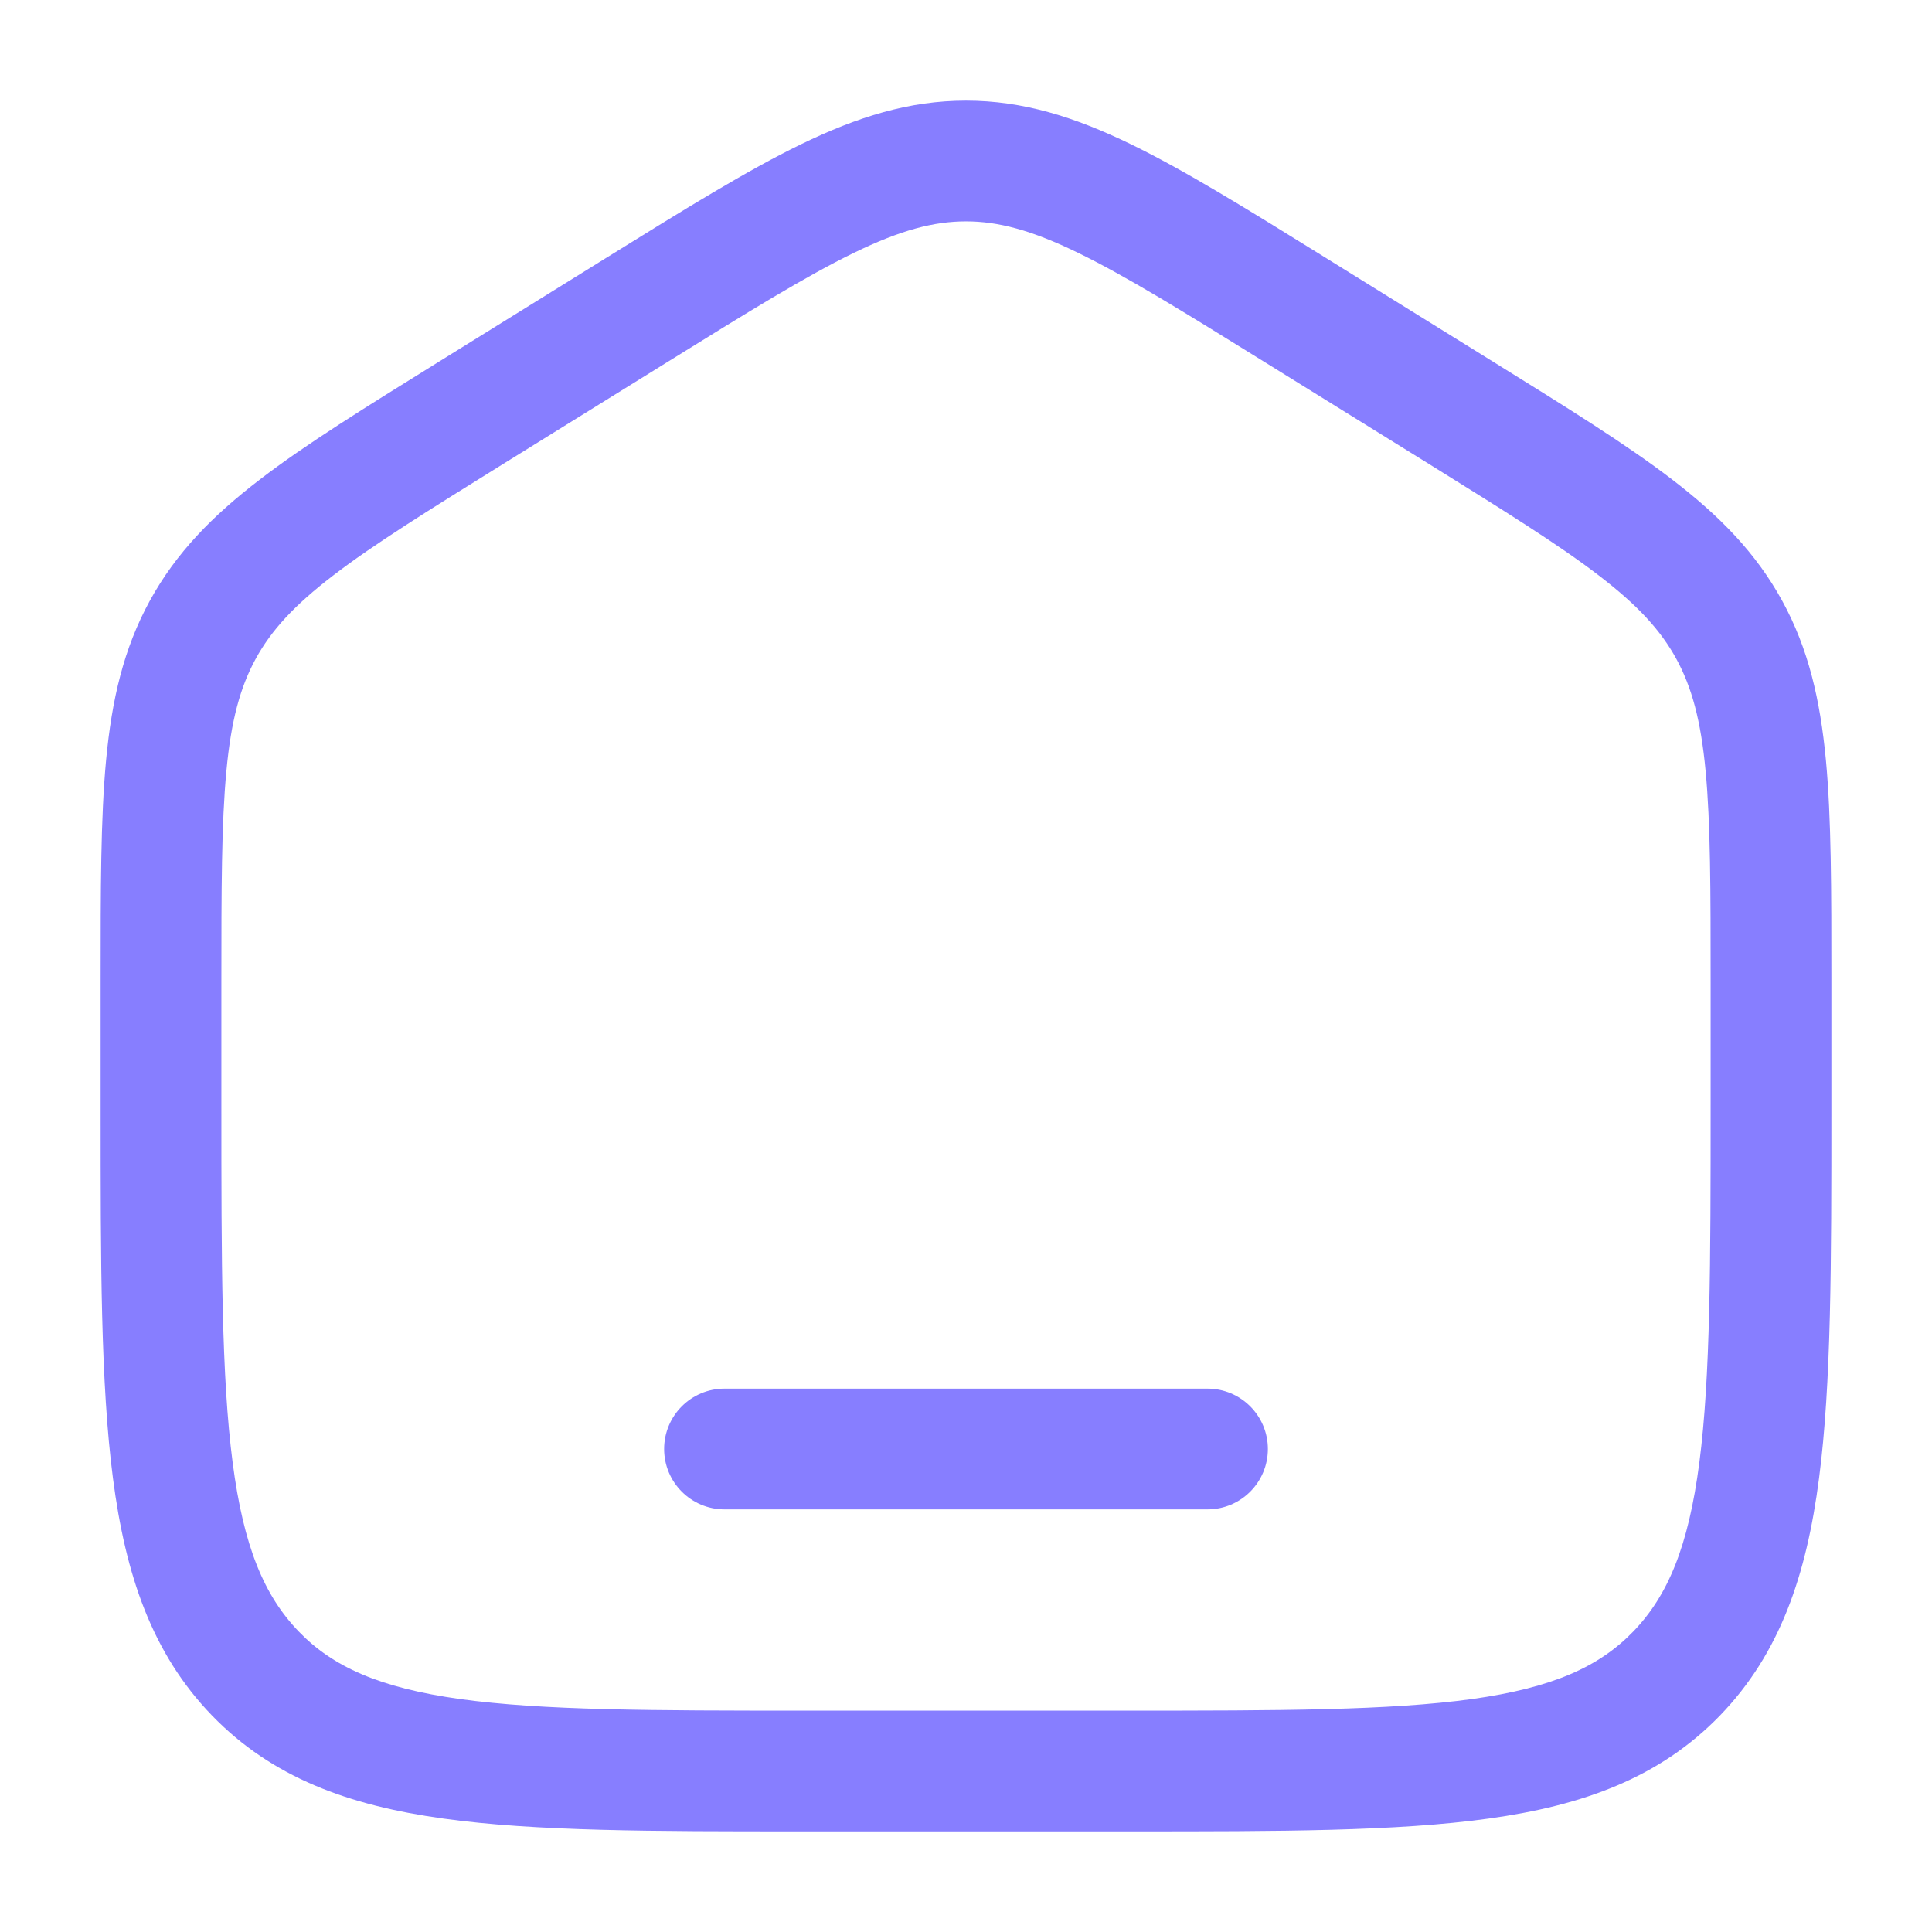
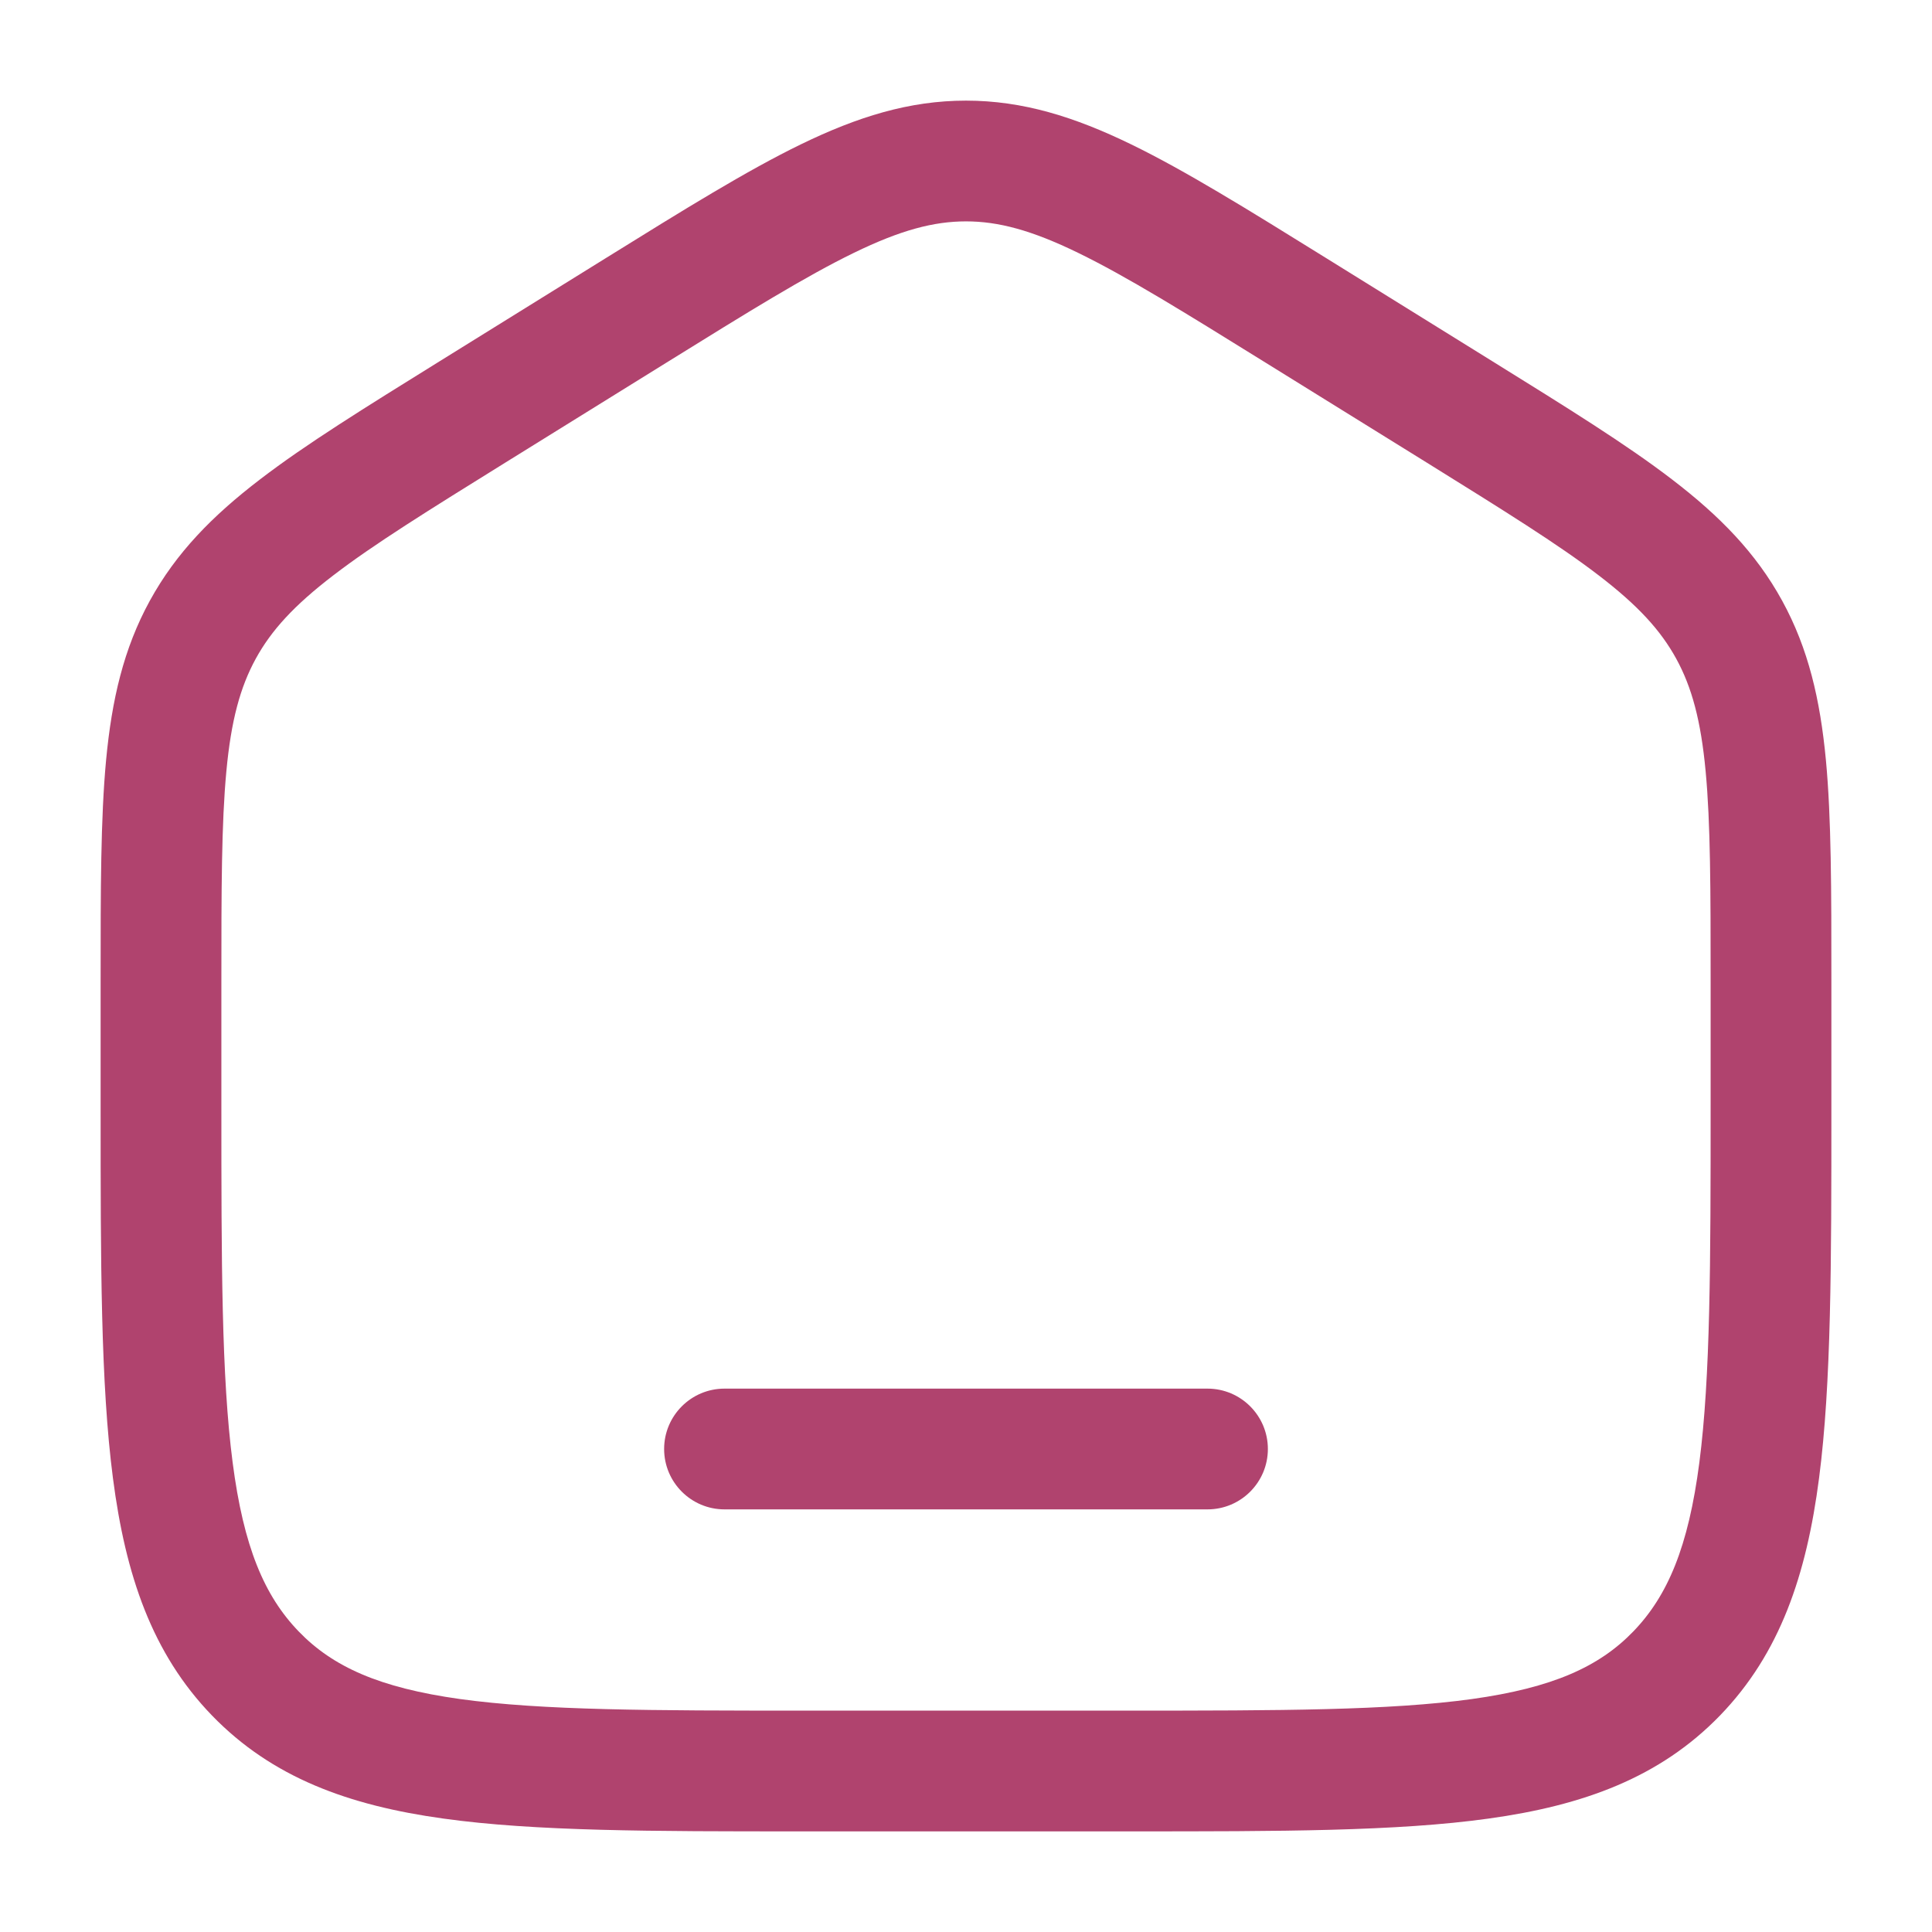
<svg xmlns="http://www.w3.org/2000/svg" width="24" height="24" viewBox="0 0 24 24" fill="none">
-   <path d="M9 17.25C8.586 17.25 8.25 17.586 8.25 18C8.25 18.414 8.586 18.75 9 18.75H15C15.414 18.75 15.75 18.414 15.75 18C15.75 17.586 15.414 17.25 15 17.25H9Z" fill="#877EFF" />
-   <path fill-rule="evenodd" clip-rule="evenodd" d="M12 1.25C11.292 1.25 10.649 1.453 9.951 1.792C9.276 2.12 8.496 2.604 7.523 3.208L5.456 4.491C4.535 5.063 3.797 5.52 3.229 5.956C2.64 6.407 2.188 6.866 1.861 7.463C1.535 8.058 1.389 8.692 1.318 9.441C1.25 10.166 1.25 11.054 1.25 12.167V13.78C1.25 15.684 1.25 17.187 1.403 18.362C1.559 19.567 1.889 20.54 2.632 21.309C3.38 22.082 4.33 22.428 5.508 22.591C6.648 22.75 8.106 22.75 9.942 22.75H14.058C15.894 22.75 17.352 22.75 18.492 22.591C19.669 22.428 20.62 22.082 21.368 21.309C22.111 20.54 22.441 19.567 22.597 18.362C22.75 17.187 22.75 15.684 22.75 13.78V12.167C22.75 11.054 22.75 10.166 22.682 9.441C22.611 8.692 22.465 8.058 22.139 7.463C21.812 6.866 21.36 6.407 20.771 5.956C20.203 5.52 19.465 5.063 18.544 4.491L16.477 3.208C15.504 2.604 14.724 2.12 14.049 1.792C13.351 1.453 12.708 1.25 12 1.25ZM8.28 4.504C9.295 3.874 10.009 3.432 10.607 3.141C11.188 2.858 11.6 2.75 12 2.75C12.4 2.75 12.812 2.858 13.393 3.141C13.991 3.432 14.705 3.874 15.72 4.504L17.721 5.745C18.681 6.342 19.356 6.761 19.859 7.147C20.349 7.522 20.63 7.831 20.823 8.183C21.016 8.536 21.129 8.949 21.188 9.581C21.249 10.229 21.25 11.046 21.25 12.204V13.725C21.25 15.696 21.248 17.101 21.11 18.168C20.974 19.216 20.717 19.824 20.289 20.267C19.865 20.706 19.287 20.966 18.286 21.106C17.26 21.248 15.908 21.25 14 21.25H10C8.092 21.25 6.74 21.248 5.714 21.106C4.713 20.966 4.135 20.706 3.711 20.267C3.283 19.824 3.026 19.216 2.89 18.168C2.751 17.101 2.75 15.696 2.75 13.725V12.204C2.75 11.046 2.751 10.229 2.812 9.581C2.871 8.949 2.984 8.536 3.177 8.183C3.37 7.831 3.651 7.522 4.141 7.147C4.644 6.761 5.319 6.342 6.28 5.745L8.28 4.504Z" fill="#877EFF" />
+   <path d="M9 17.25C8.586 17.25 8.25 17.586 8.25 18C8.25 18.414 8.586 18.75 9 18.75H15C15.414 18.75 15.75 18.414 15.75 18C15.75 17.586 15.414 17.25 15 17.25H9Z" fill="#B0436E" />
+   <path fill-rule="evenodd" clip-rule="evenodd" d="M12 1.25C11.292 1.25 10.649 1.453 9.951 1.792C9.276 2.12 8.496 2.604 7.523 3.208L5.456 4.491C4.535 5.063 3.797 5.52 3.229 5.956C2.64 6.407 2.188 6.866 1.861 7.463C1.535 8.058 1.389 8.692 1.318 9.441C1.25 10.166 1.25 11.054 1.25 12.167V13.78C1.25 15.684 1.25 17.187 1.403 18.362C1.559 19.567 1.889 20.54 2.632 21.309C3.38 22.082 4.33 22.428 5.508 22.591C6.648 22.75 8.106 22.75 9.942 22.75H14.058C15.894 22.75 17.352 22.75 18.492 22.591C19.669 22.428 20.62 22.082 21.368 21.309C22.111 20.54 22.441 19.567 22.597 18.362C22.75 17.187 22.75 15.684 22.75 13.78V12.167C22.75 11.054 22.75 10.166 22.682 9.441C22.611 8.692 22.465 8.058 22.139 7.463C21.812 6.866 21.36 6.407 20.771 5.956C20.203 5.52 19.465 5.063 18.544 4.491L16.477 3.208C15.504 2.604 14.724 2.12 14.049 1.792C13.351 1.453 12.708 1.25 12 1.25ZM8.28 4.504C9.295 3.874 10.009 3.432 10.607 3.141C11.188 2.858 11.6 2.75 12 2.75C12.4 2.75 12.812 2.858 13.393 3.141C13.991 3.432 14.705 3.874 15.72 4.504L17.721 5.745C18.681 6.342 19.356 6.761 19.859 7.147C20.349 7.522 20.63 7.831 20.823 8.183C21.016 8.536 21.129 8.949 21.188 9.581C21.249 10.229 21.25 11.046 21.25 12.204V13.725C21.25 15.696 21.248 17.101 21.11 18.168C20.974 19.216 20.717 19.824 20.289 20.267C19.865 20.706 19.287 20.966 18.286 21.106C17.26 21.248 15.908 21.25 14 21.25H10C8.092 21.25 6.74 21.248 5.714 21.106C4.713 20.966 4.135 20.706 3.711 20.267C3.283 19.824 3.026 19.216 2.89 18.168C2.751 17.101 2.75 15.696 2.75 13.725V12.204C2.75 11.046 2.751 10.229 2.812 9.581C2.871 8.949 2.984 8.536 3.177 8.183C3.37 7.831 3.651 7.522 4.141 7.147C4.644 6.761 5.319 6.342 6.28 5.745L8.28 4.504Z" fill="#B0436E" />
</svg>
